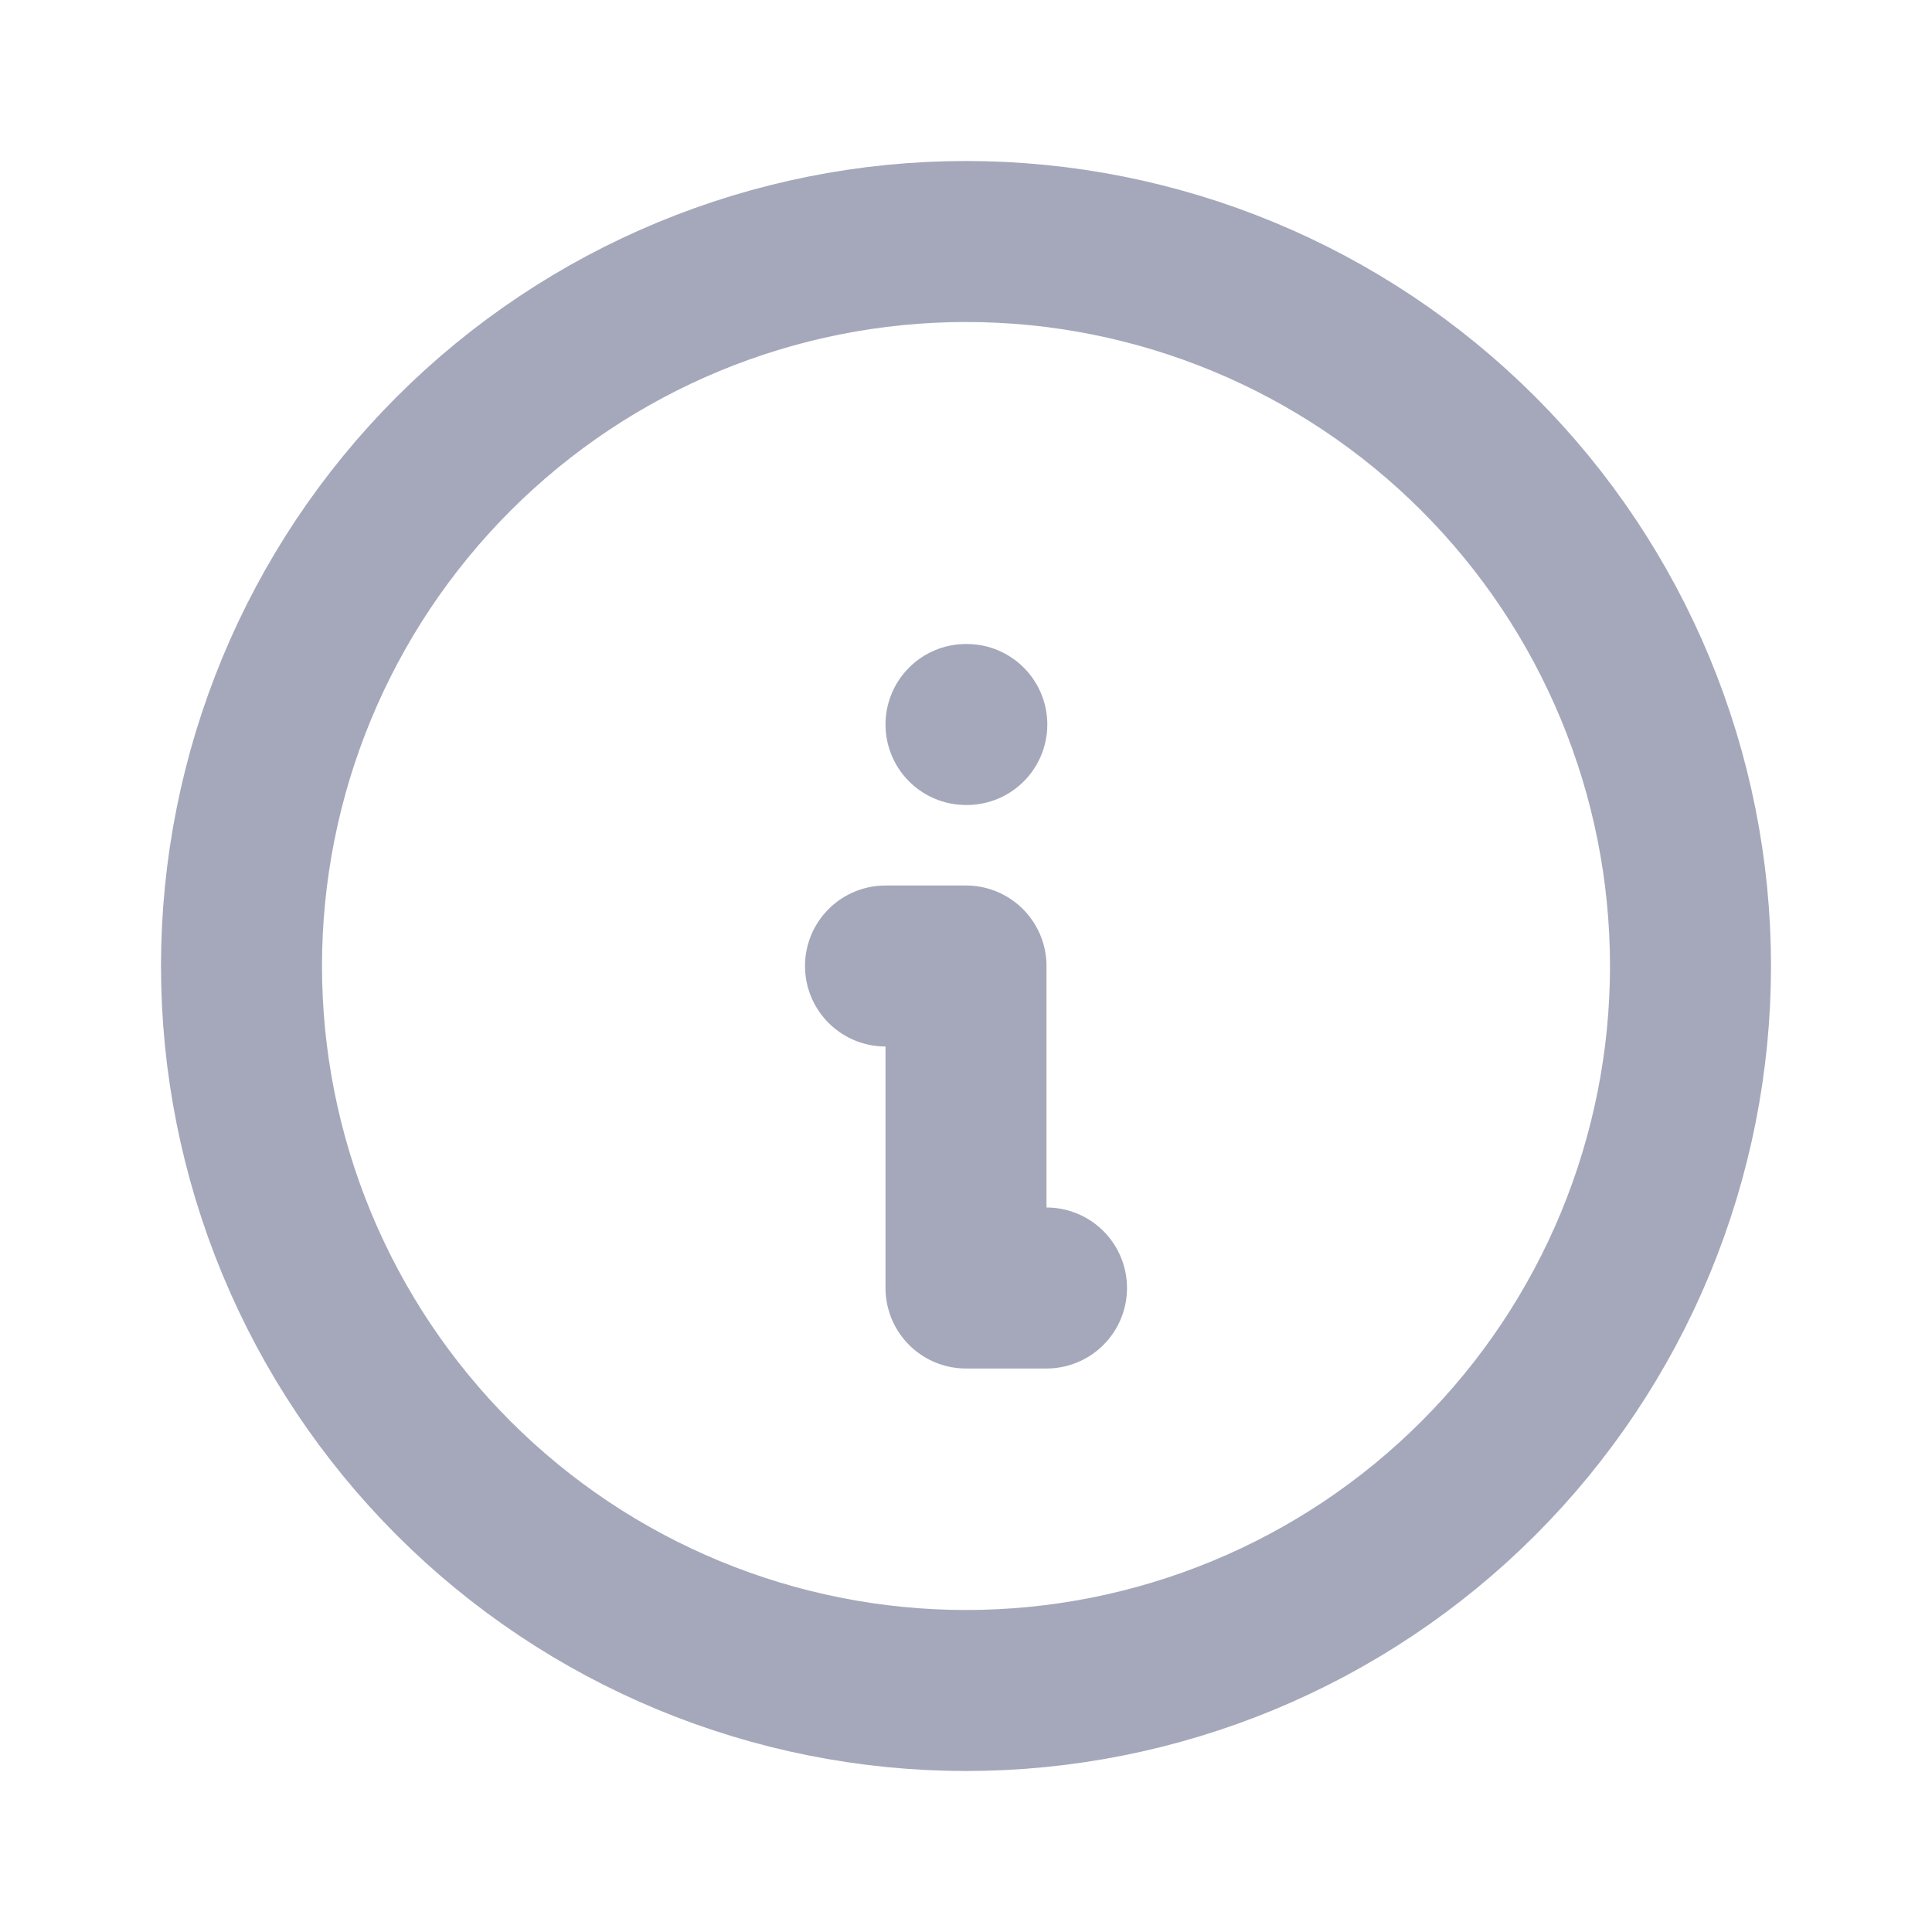
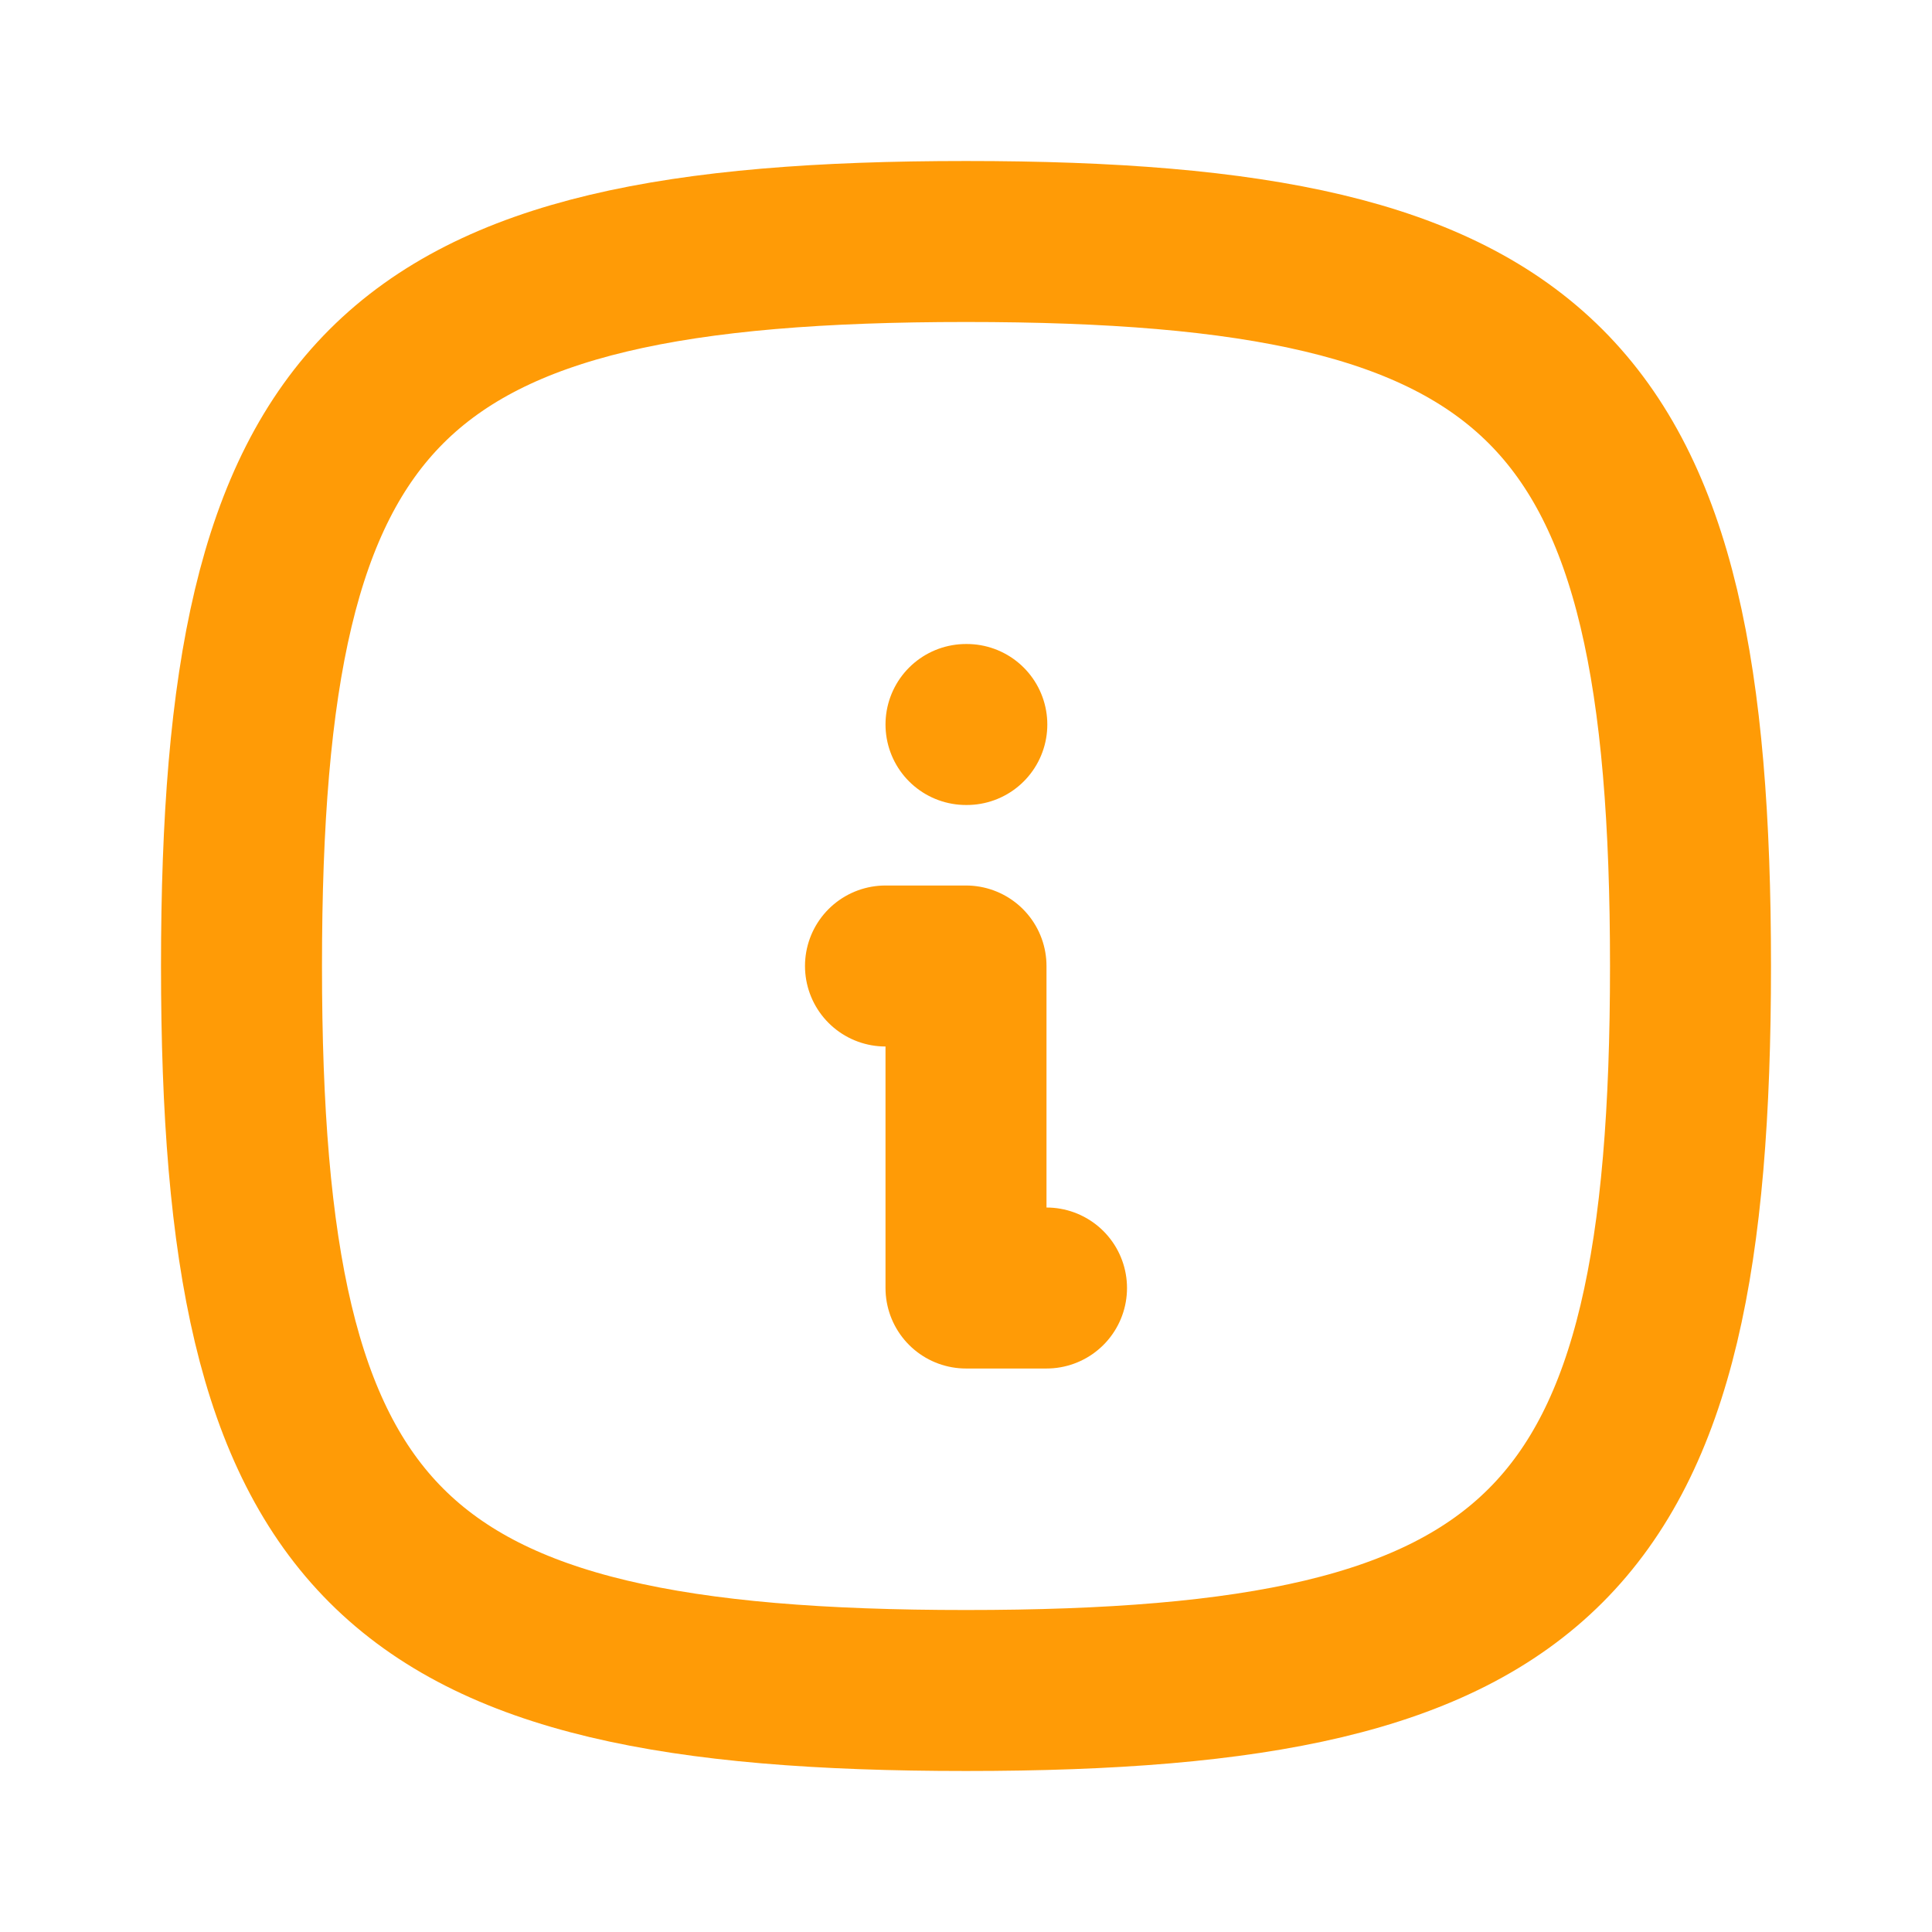
- <svg xmlns="http://www.w3.org/2000/svg" width="24" height="24" viewBox="0 0 24 24" fill="none">
-   <path d="M12 9H12.01M11 12H12V16H13M3 12C3 13.182 3.233 14.352 3.685 15.444C4.137 16.536 4.8 17.528 5.636 18.364C6.472 19.2 7.464 19.863 8.556 20.315C9.648 20.767 10.818 21 12 21C13.182 21 14.352 20.767 15.444 20.315C16.536 19.863 17.528 19.2 18.364 18.364C19.2 17.528 19.863 16.536 20.315 15.444C20.767 14.352 21 13.182 21 12C21 9.613 20.052 7.324 18.364 5.636C16.676 3.948 14.387 3 12 3C9.613 3 7.324 3.948 5.636 5.636C3.948 7.324 3 9.613 3 12Z" stroke="#A5A8BB" stroke-width="2" stroke-linecap="round" stroke-linejoin="round" />
+ <svg xmlns="http://www.w3.org/2000/svg" width="40" height="40" viewBox="0 0 40 40" fill="none">
+   <path d="M20 15H20.017M18.333 20H20V26.667H21.667M20 5C32 5 35 8 35 20C35 32 32 35 20 35C8 35 5 32 5 20C5 8 8 5 20 5Z" stroke="#FF9B06" stroke-width="3.333" stroke-linecap="round" stroke-linejoin="round" />
</svg>
